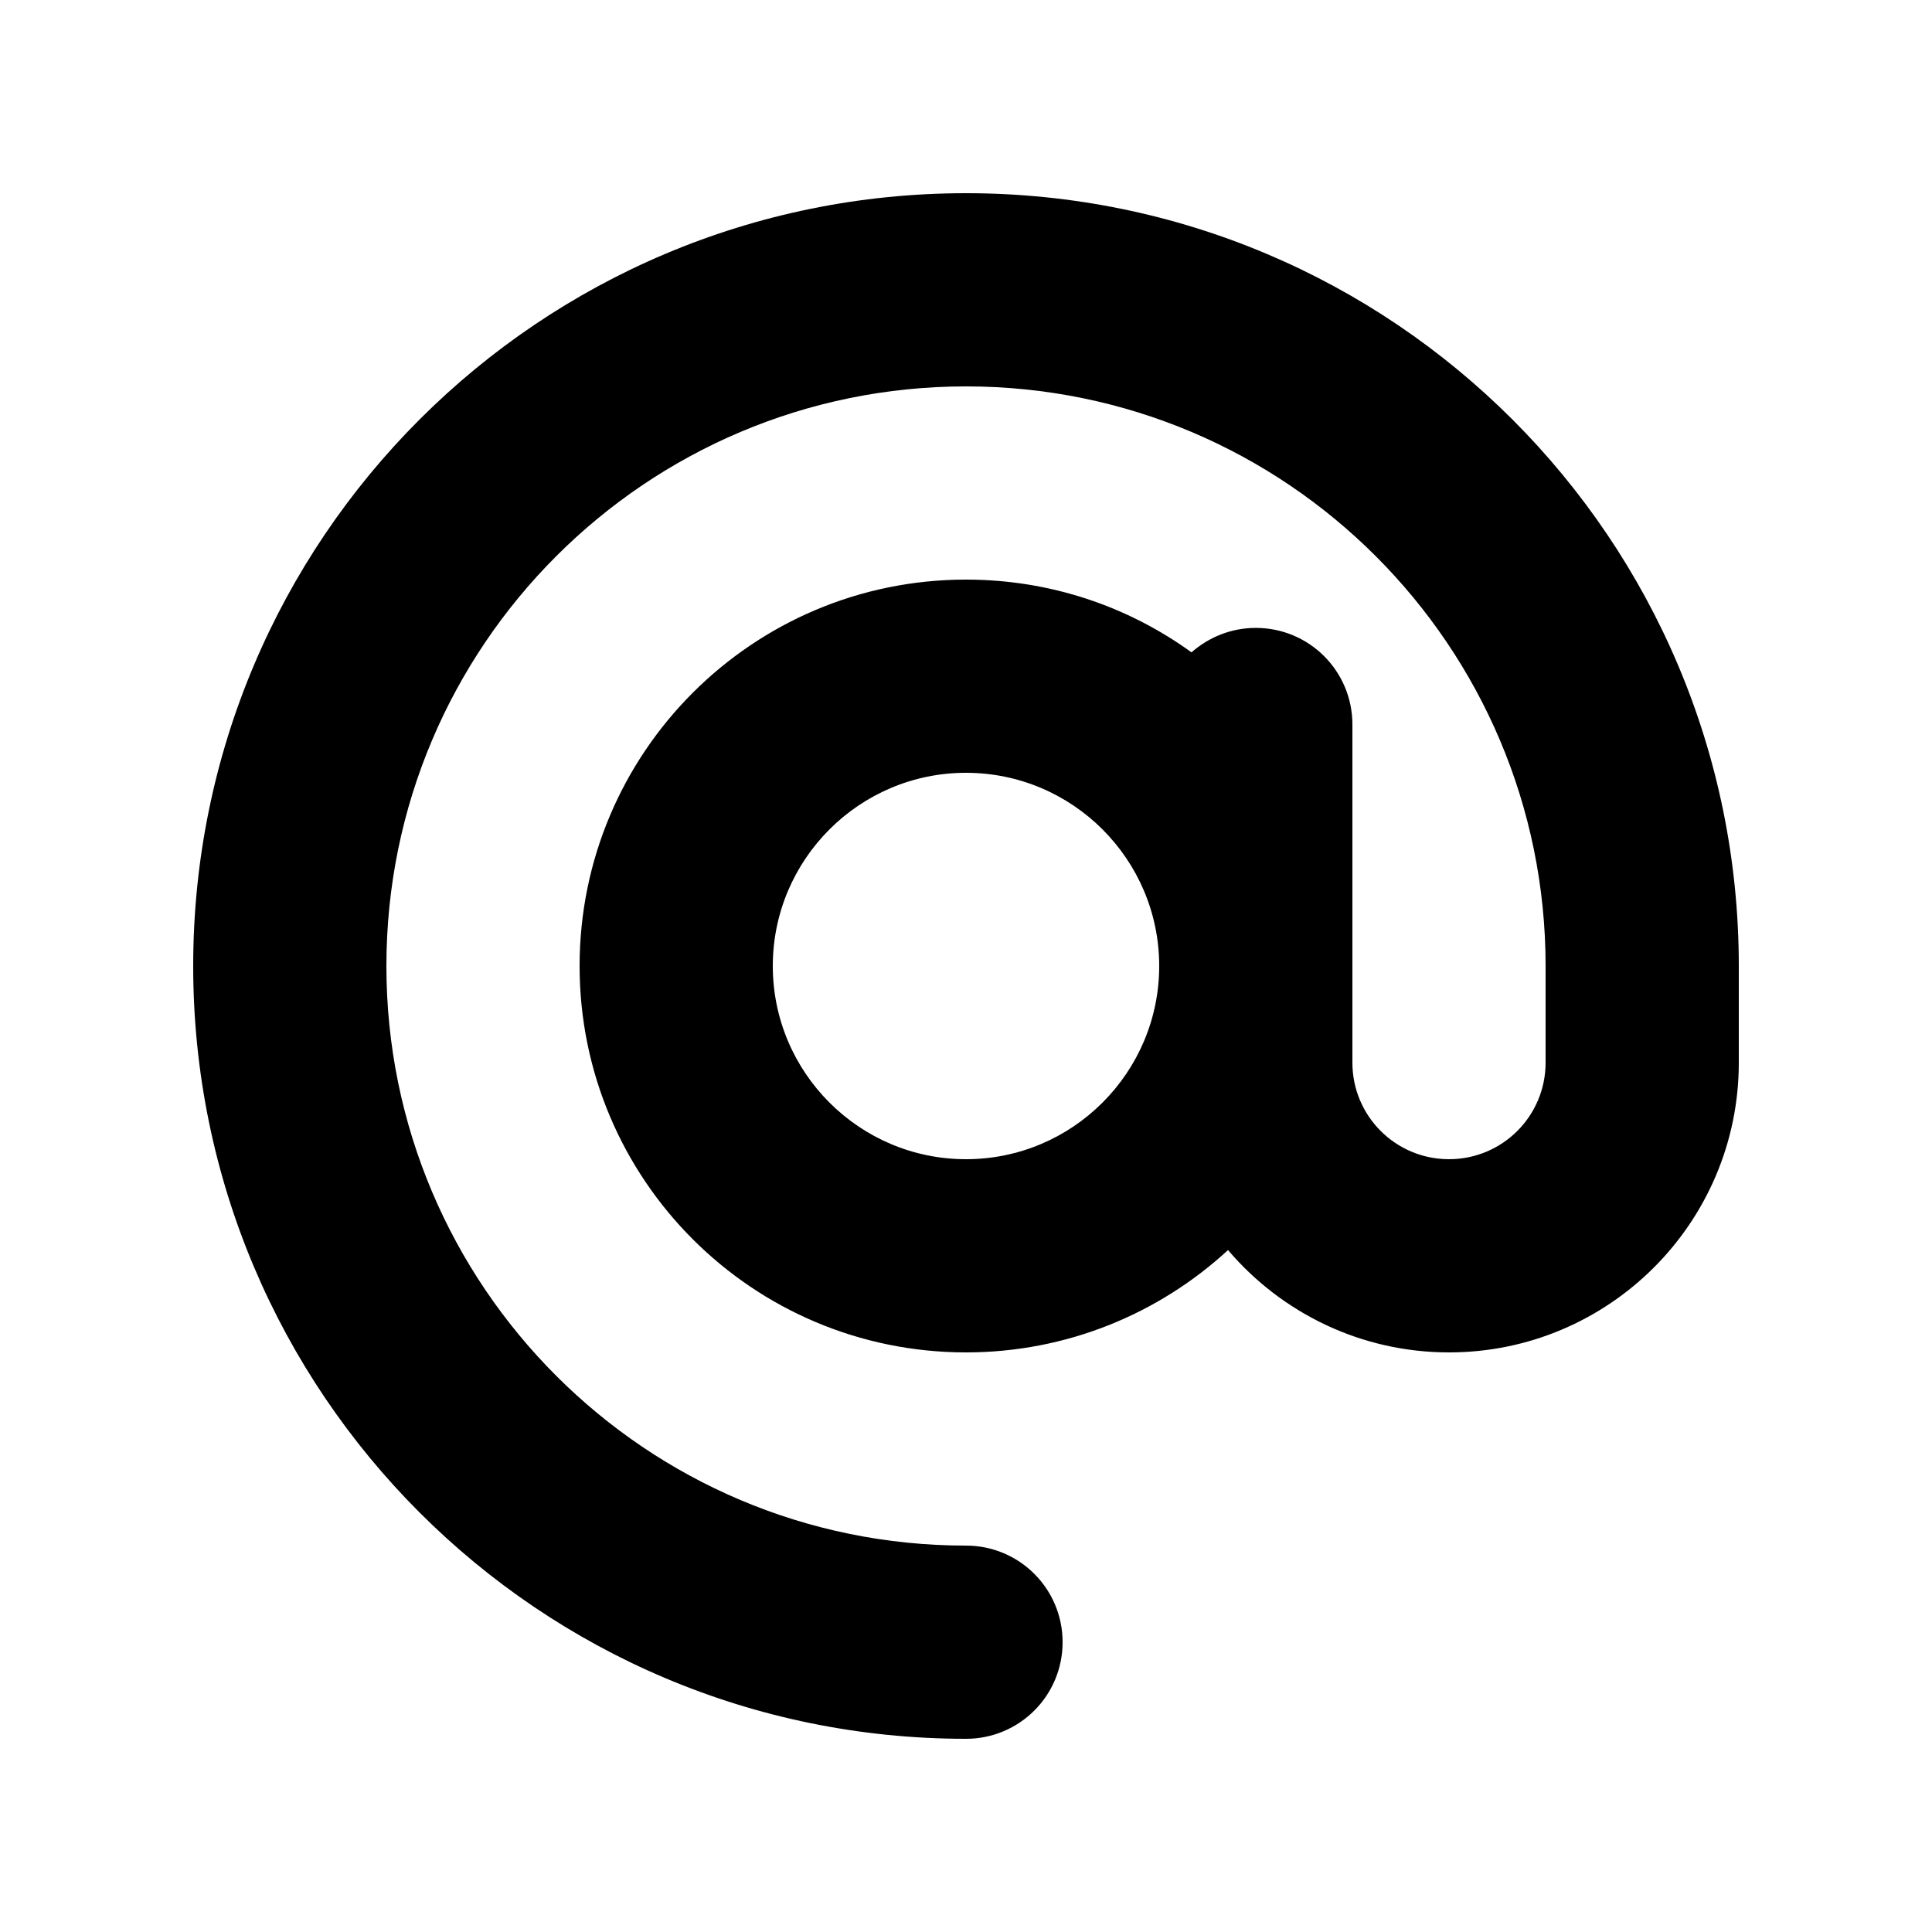
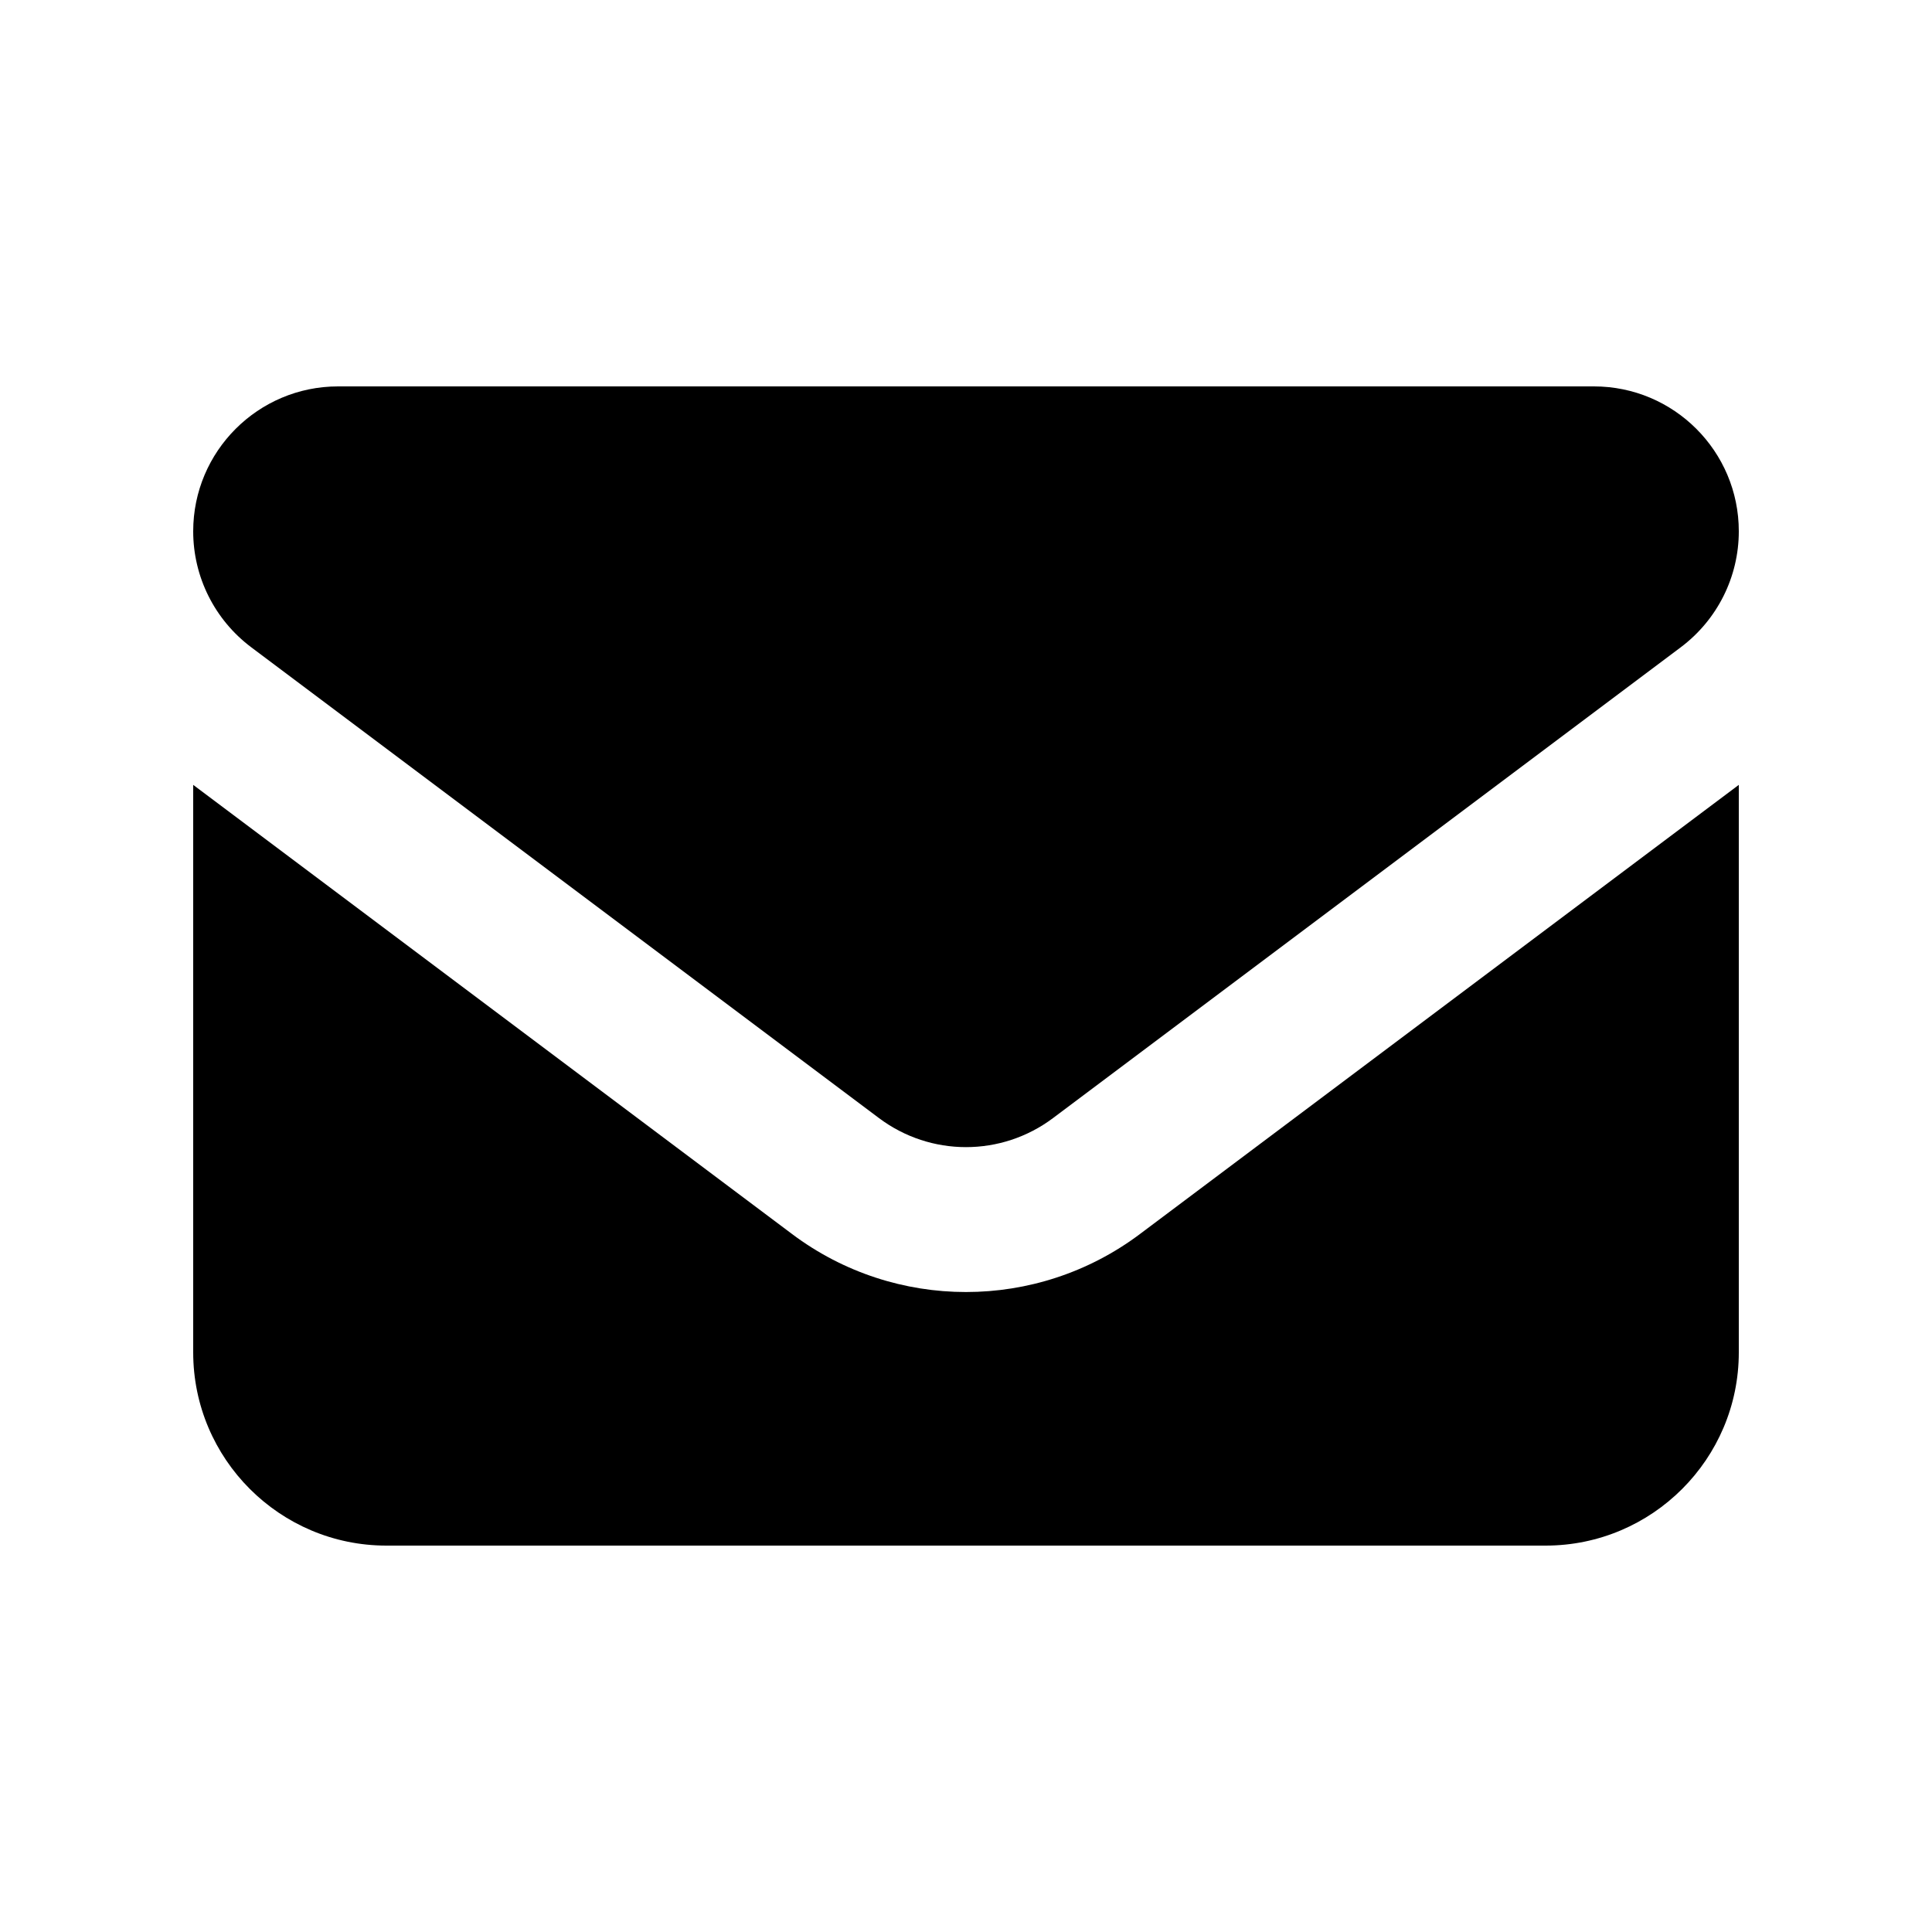
<svg xmlns="http://www.w3.org/2000/svg" viewBox="0 0 640 640">
-   <path d="M320 128C214 128 128 214 128 320C128 426 214 512 320 512C337.7 512 352 526.3 352 544C352 561.7 337.7 576 320 576C178.6 576 64 461.4 64 320C64 178.6 178.6 64 320 64C461.4 64 576 178.6 576 320L576 352C576 405 533 448 480 448C450.7 448 424.4 434.8 406.8 414.1C384 435.1 353.5 448 320 448C249.3 448 192 390.7 192 320C192 249.3 249.3 192 320 192C347.9 192 373.7 200.9 394.7 216.1C400.4 211.1 407.8 208 416 208C433.7 208 448 222.3 448 240L448 352C448 369.7 462.3 384 480 384C497.7 384 512 369.7 512 352L512 320C512 214 426 128 320 128zM384 320C384 284.7 355.3 256 320 256C284.7 256 256 284.7 256 320C256 355.3 284.7 384 320 384C355.3 384 384 355.3 384 320z" />
+   <path d="M112 128C85.5 128 64 149.5 64 176C64 191.1 71.1 205.3 83.2 214.4L291.2 370.4C308.3 383.2 331.7 383.2 348.8 370.4L556.8 214.4C568.9 205.3 576 191.1 576 176C576 149.5 554.5 128 528 128L112 128zM64 260L64 448C64 483.3 92.7 512 128 512L512 512C547.3 512 576 483.3 576 448L576 260L377.6 408.8C343.5 434.4 296.5 434.4 262.4 408.8L64 260z" />
</svg>
